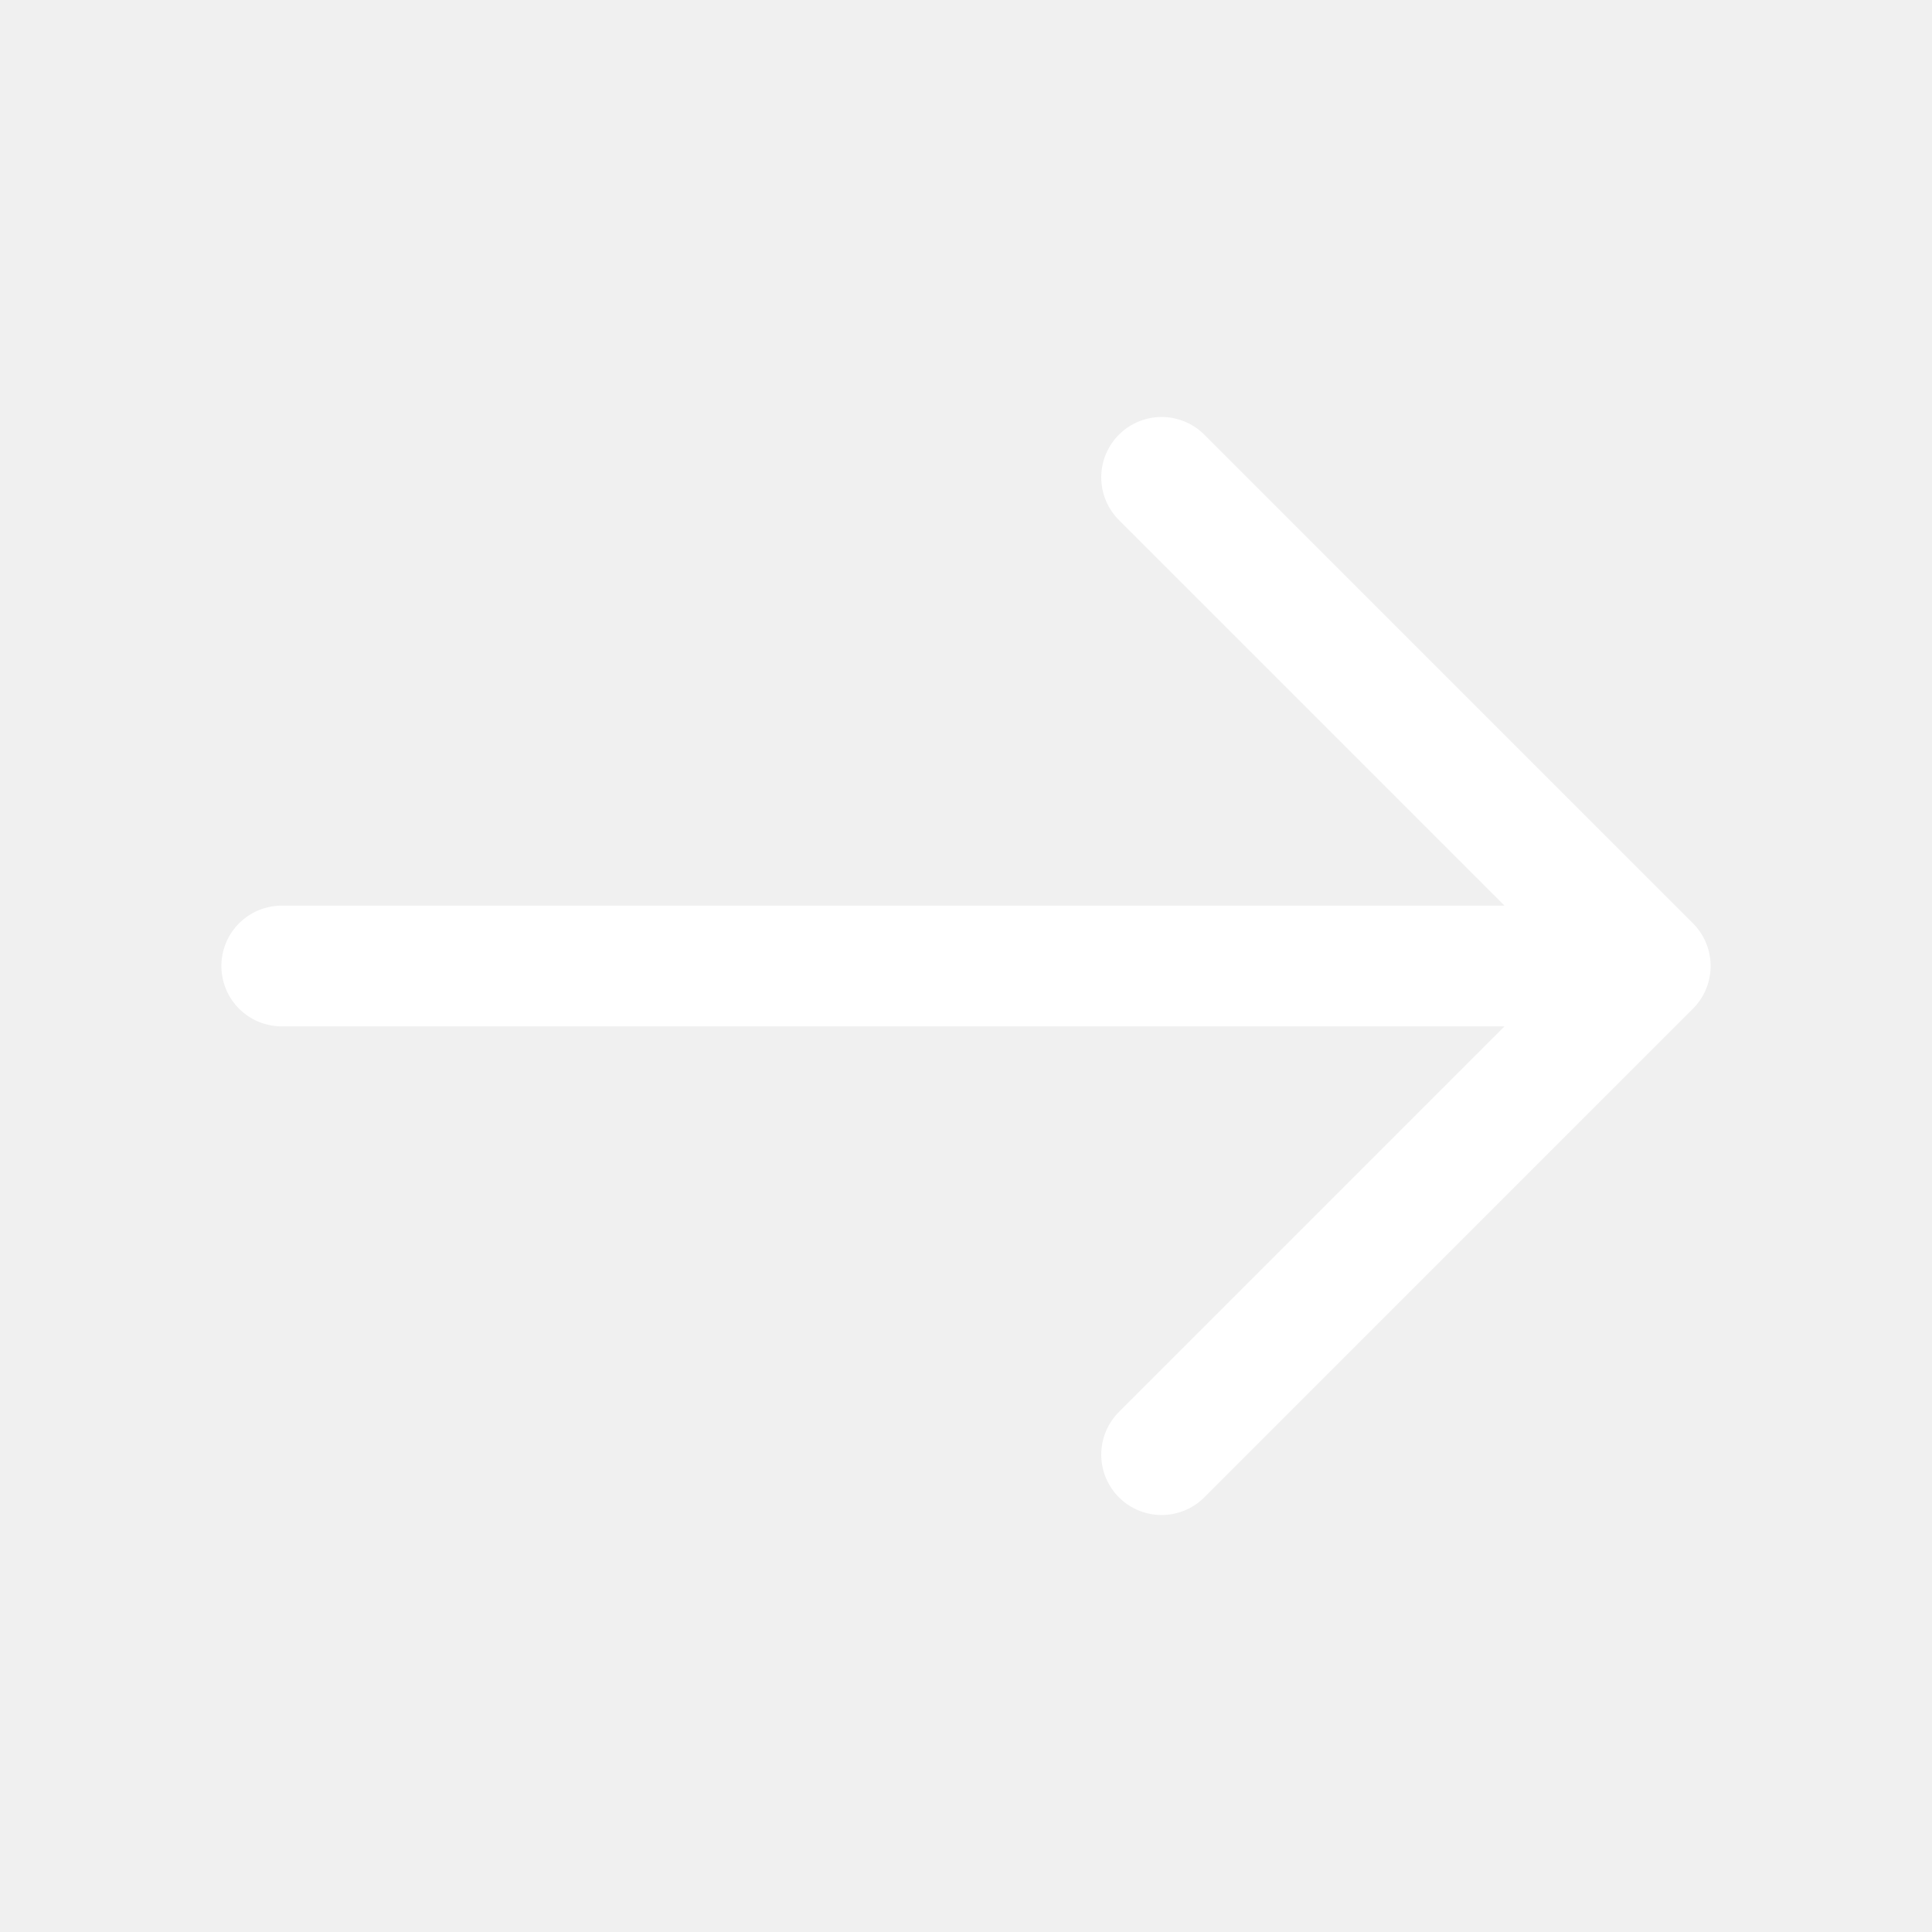
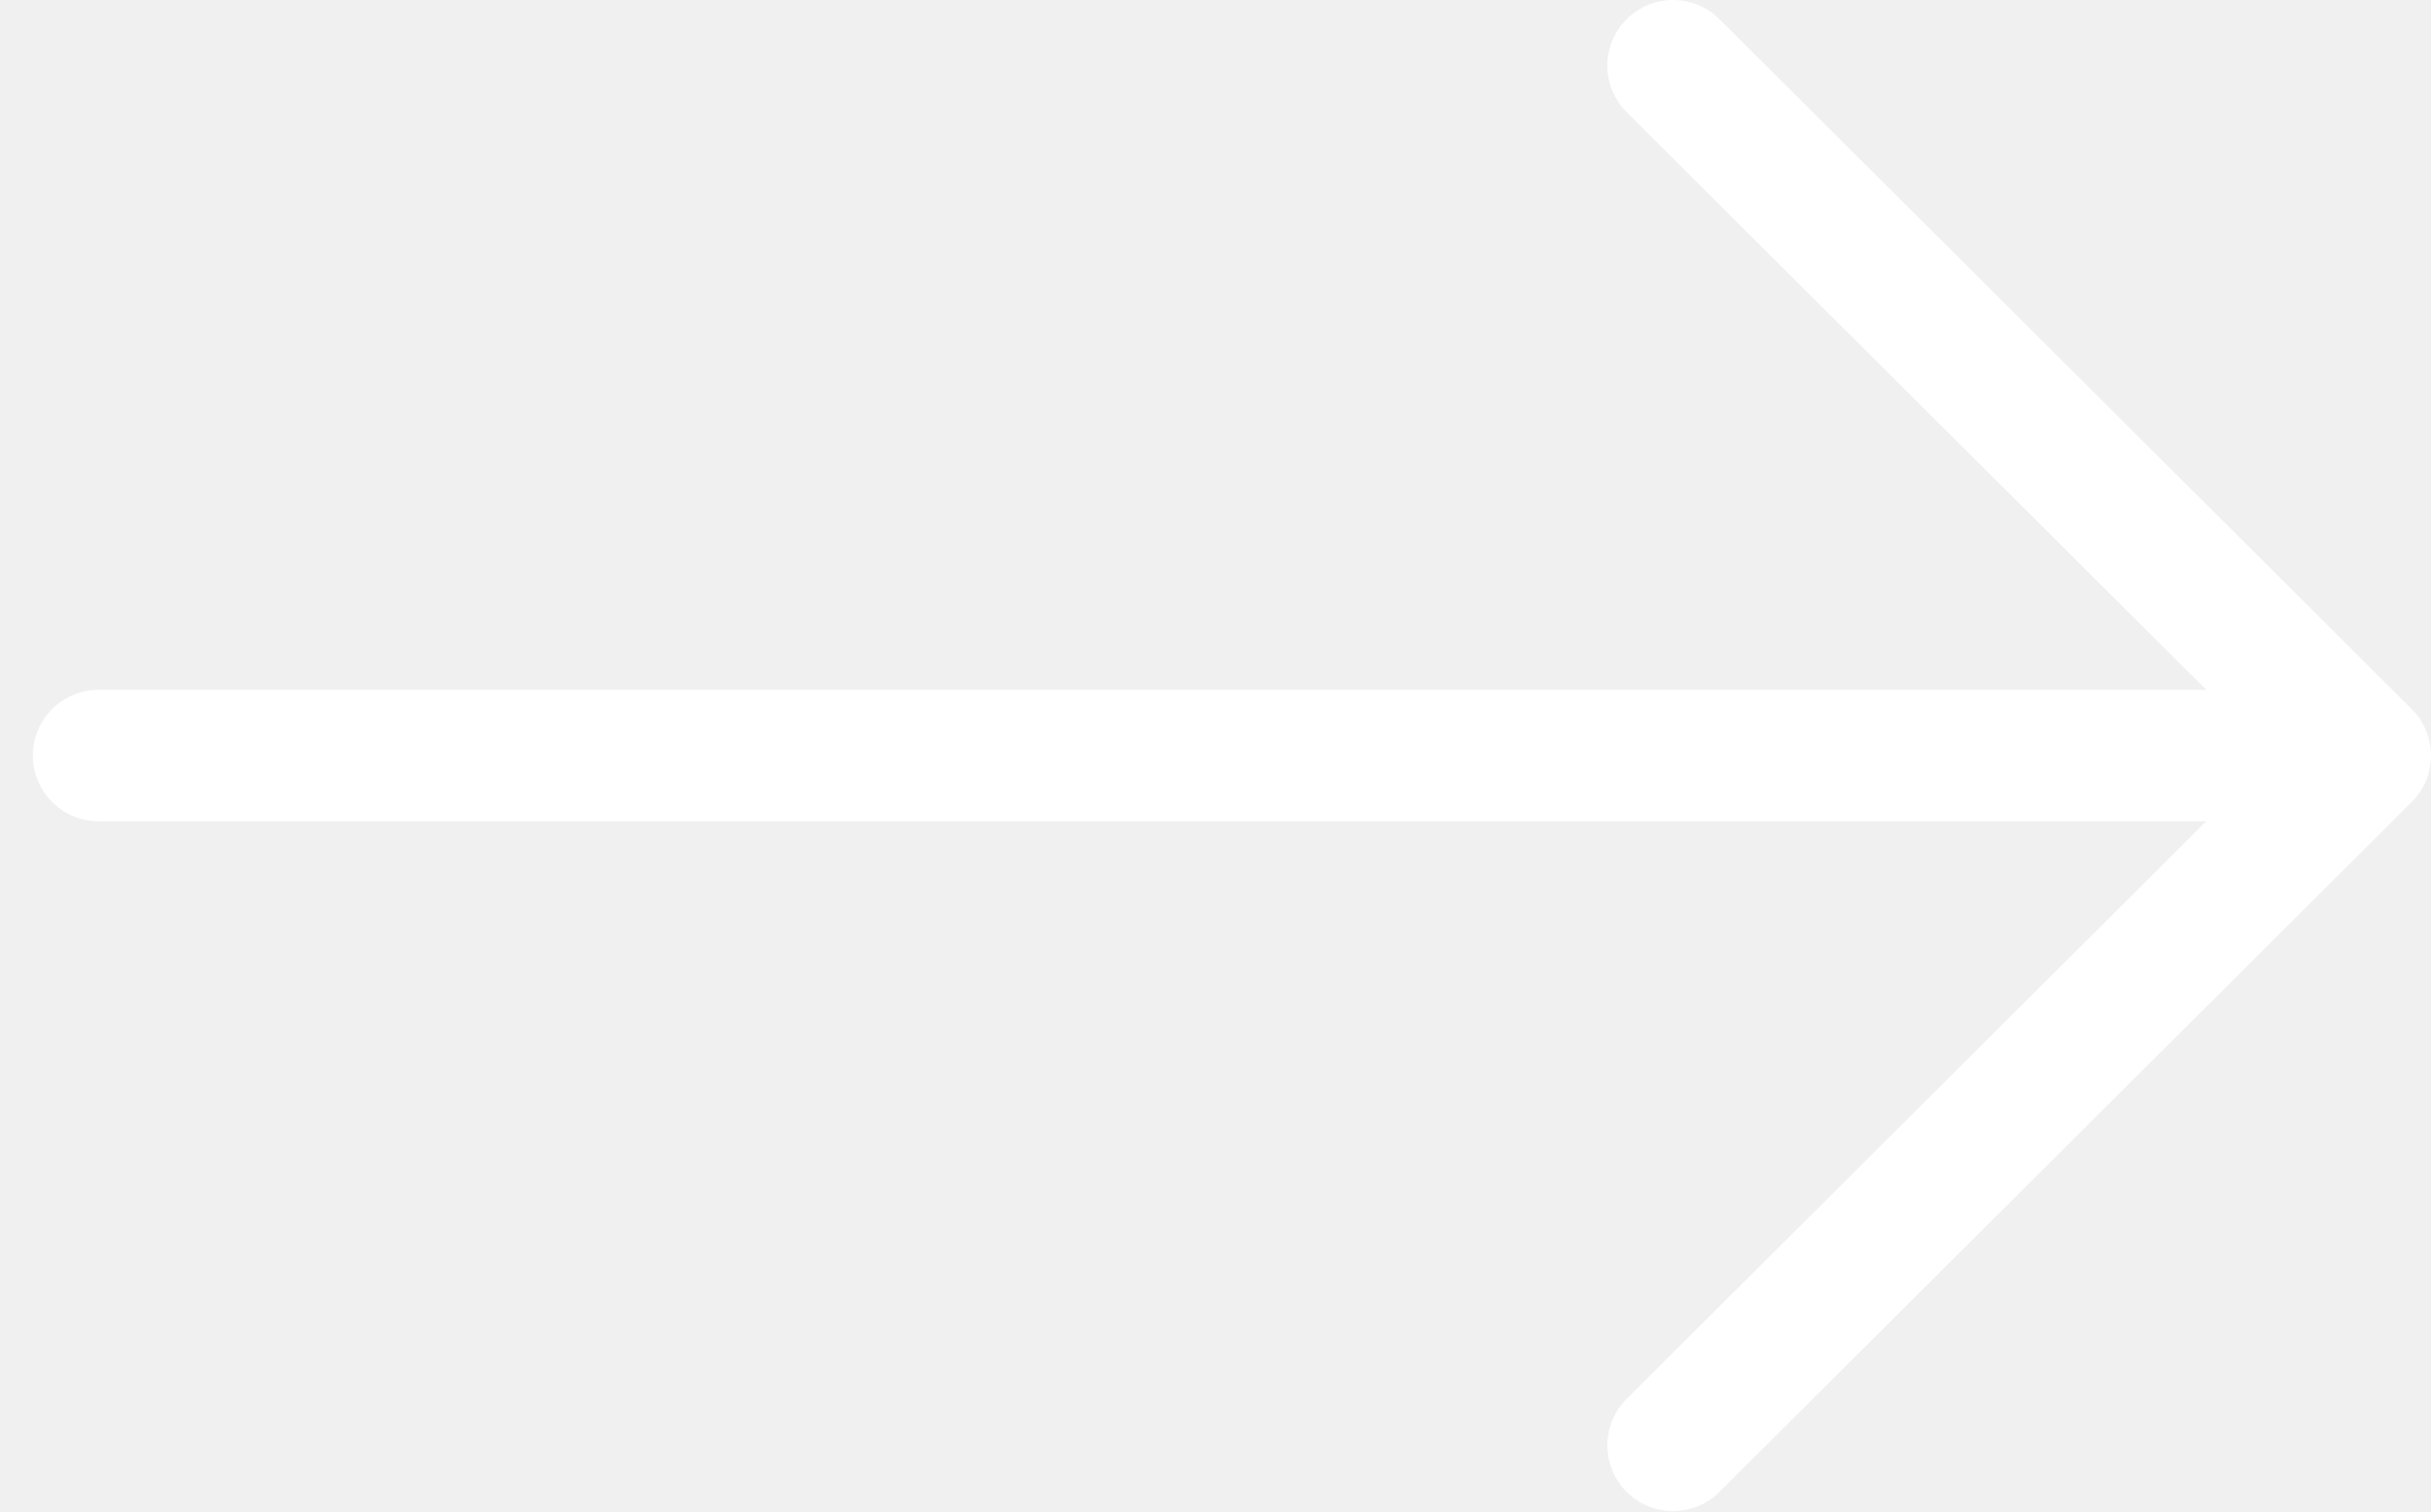
- <svg xmlns="http://www.w3.org/2000/svg" width="24" height="24" viewBox="0 0 24 24" fill="none">
-   <path d="M14.43 5.93L20.5 12L14.43 18.07" stroke="white" stroke-width="1.5" stroke-miterlimit="10" stroke-linecap="round" stroke-linejoin="round" />
-   <path d="M3.5 12H20.33" stroke="white" stroke-width="1.5" stroke-miterlimit="10" stroke-linecap="round" stroke-linejoin="round" />
+ <svg xmlns="http://www.w3.org/2000/svg" width="37" height="23" viewBox="0 0 37 23" fill="none">
+   <path d="M1.5 11.5H36M36 11.5L25.464 1M36 11.5L25.464 22" stroke="white" stroke-width="2" stroke-linecap="round" stroke-linejoin="round" />
</svg>
